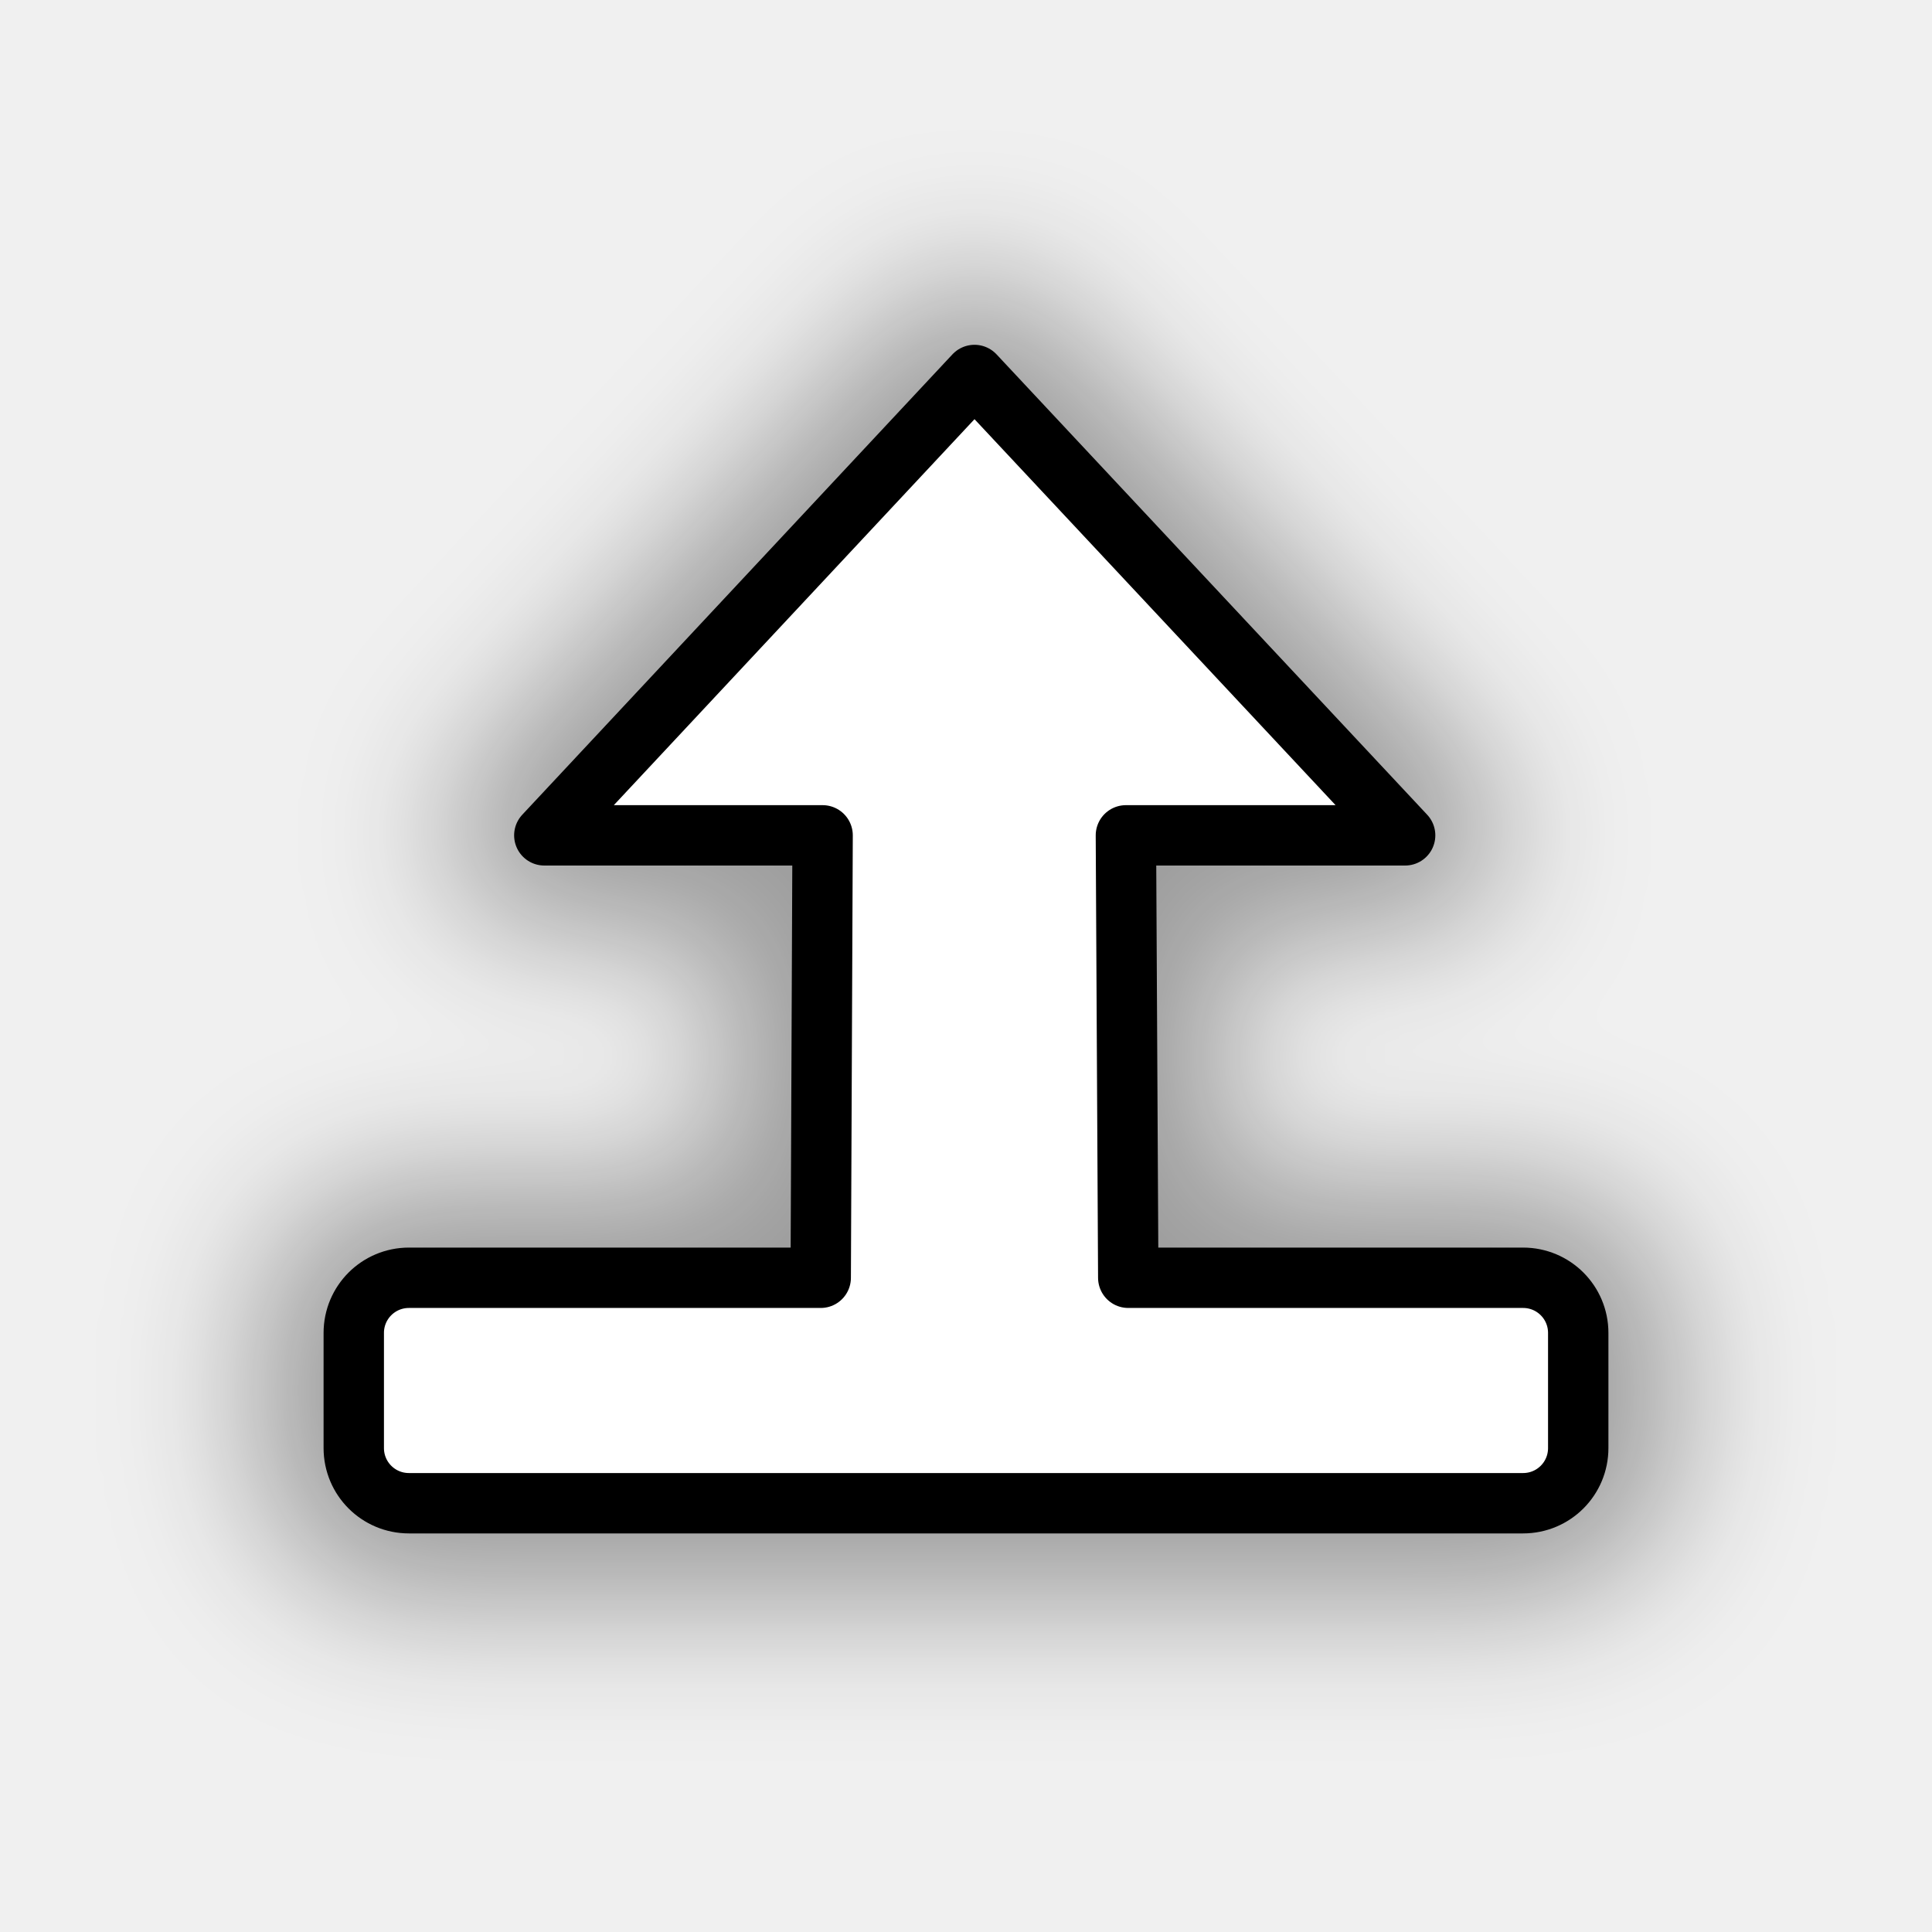
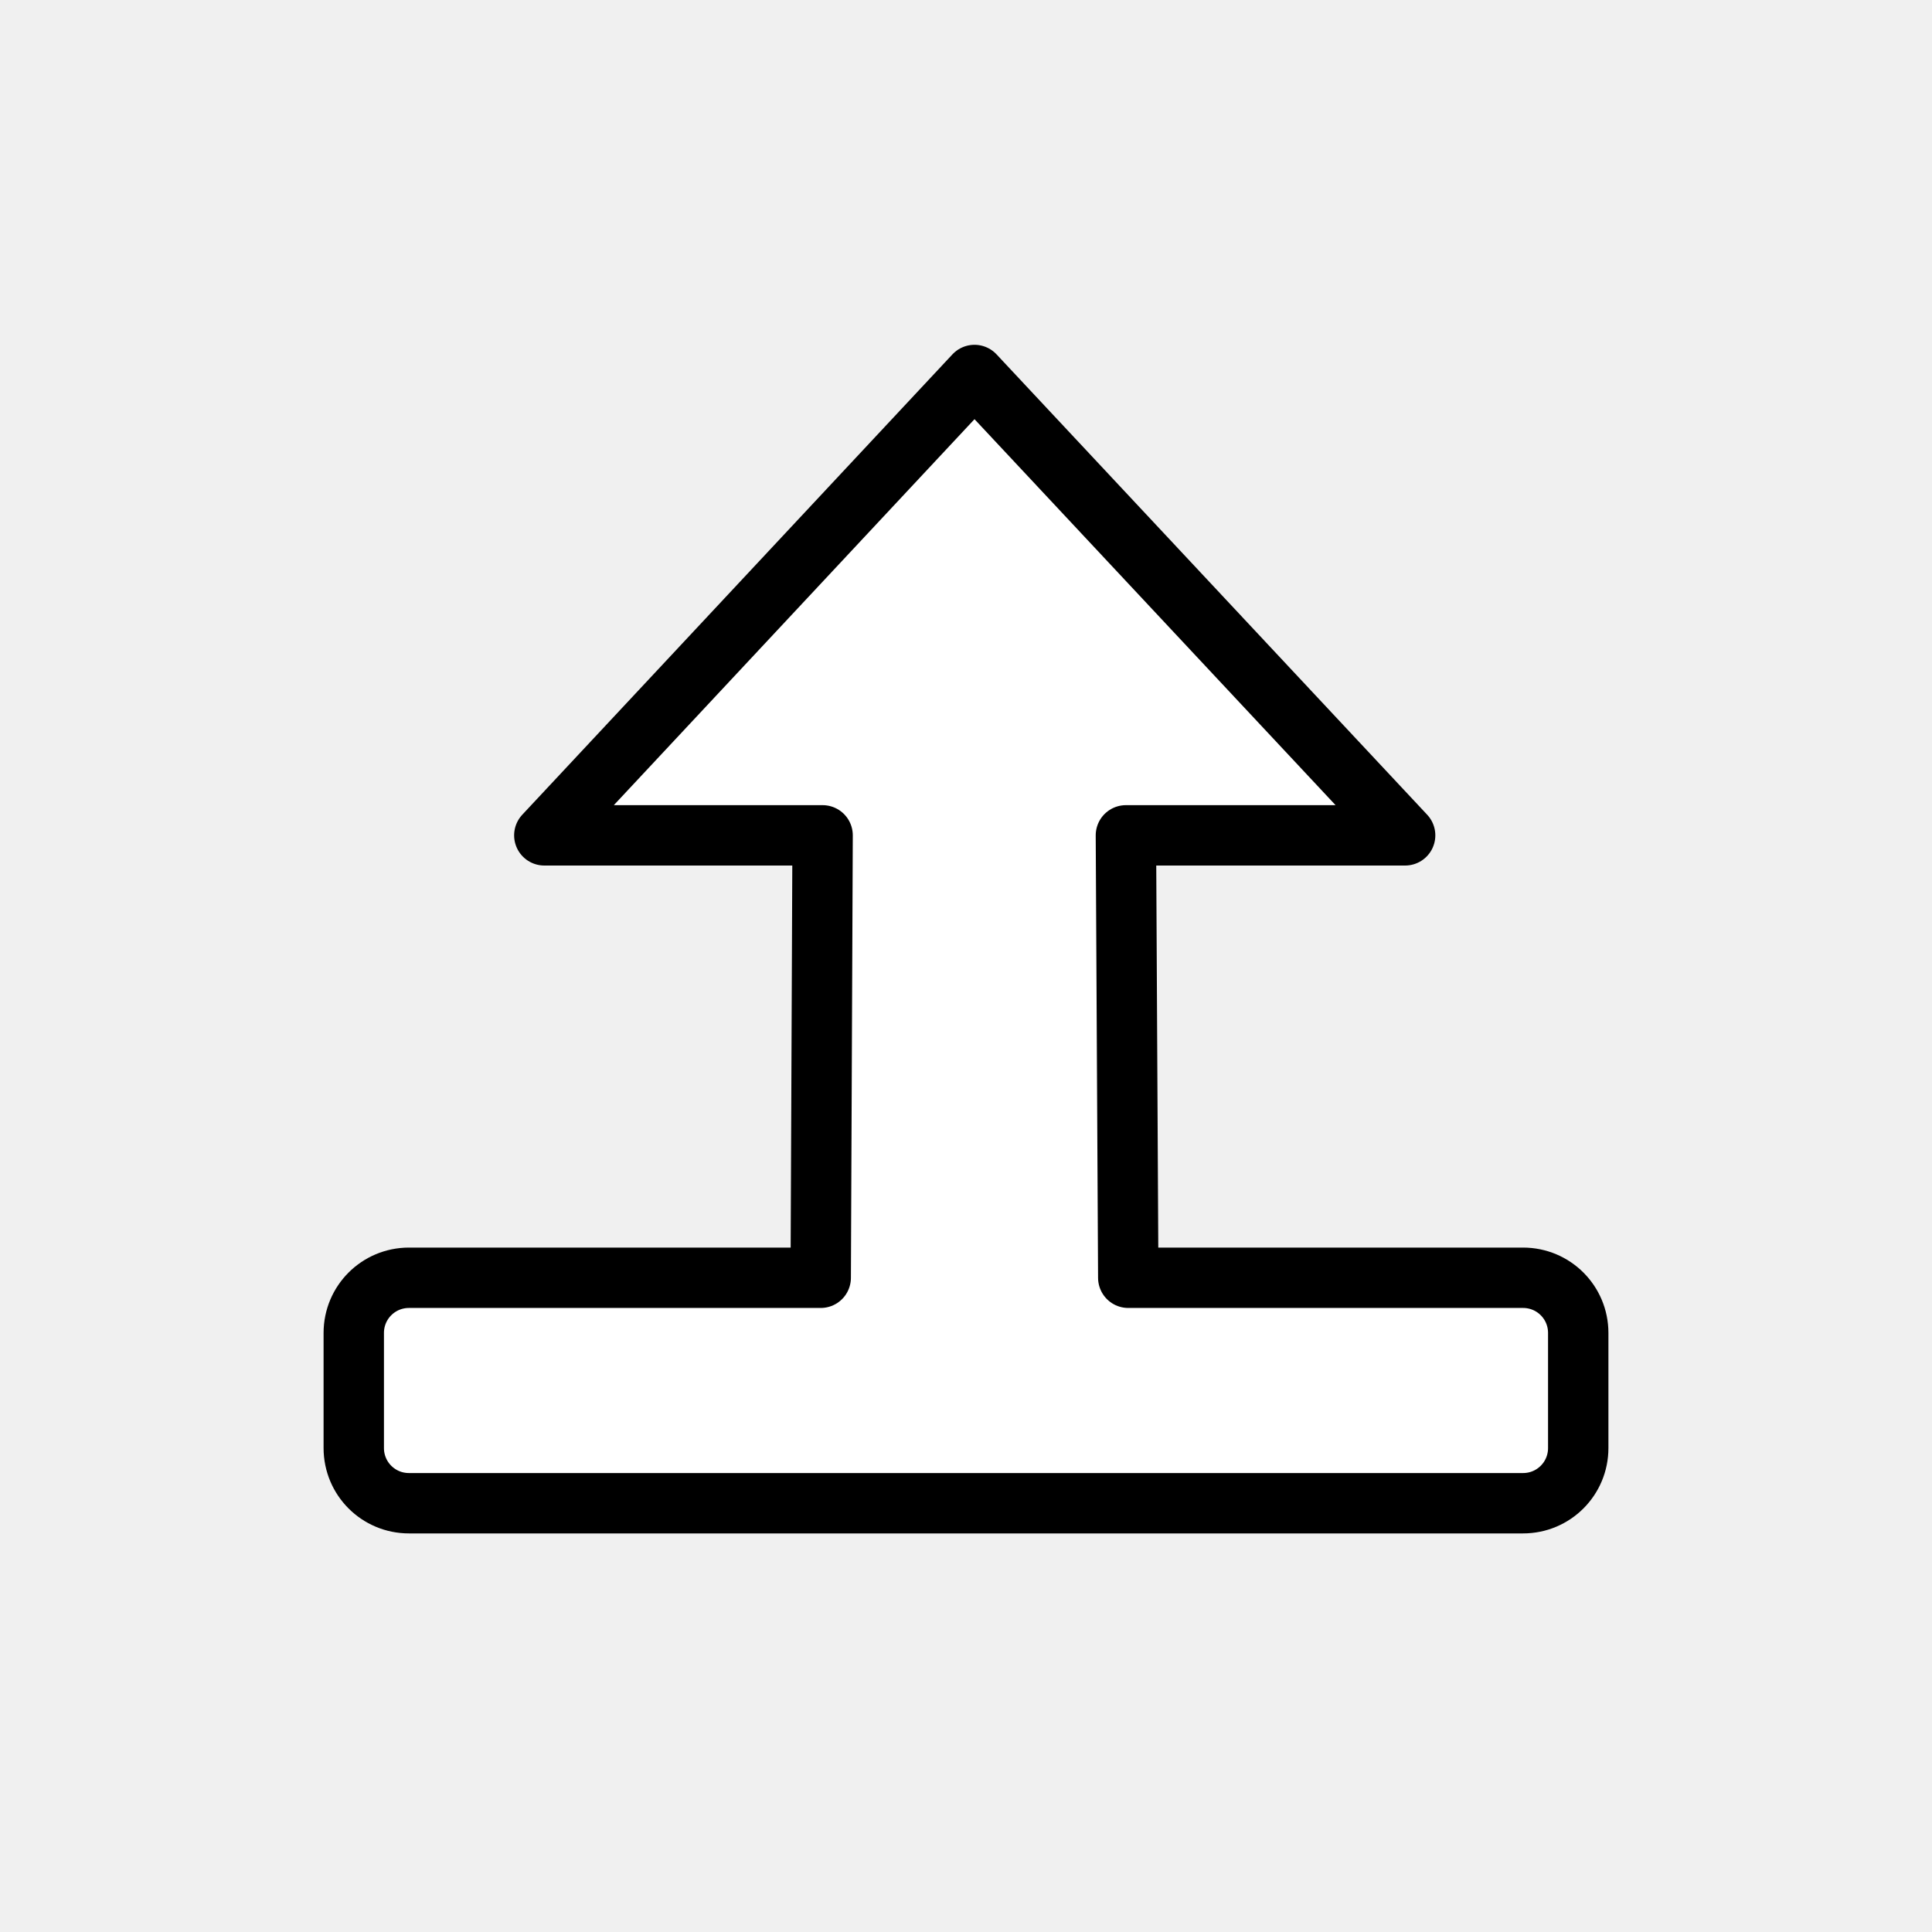
- <svg xmlns="http://www.w3.org/2000/svg" xmlns:xlink="http://www.w3.org/1999/xlink" width="128" height="128" id="svg3999" version="1.1">
-   <defs id="defs4001">
-     <filter id="filter3762" x="-0.127" width="1.255" y="-0.137" height="1.274">
-       <feGaussianBlur stdDeviation="4.795" id="feGaussianBlur3764" />
-     </filter>
-   </defs>
+ <svg xmlns="http://www.w3.org/2000/svg" width="128" height="128" id="svg3999" version="1.1">
+   <defs id="defs4001" />
  <g id="layer1" transform="translate(0,-924.3622)">
    <g id="layer1-9" transform="matrix(1.177462,0,0,1.177462,-144.0686,-147.6169)">
      <g id="g4528">
        <g id="g4524-8" transform="matrix(0,1,-1,0,1055.523,923.2685)" />
      </g>
    </g>
-     <path xlink:href="#path2989" style="opacity:0.35;fill:#000000;fill-opacity:1;stroke:none;filter:url(#filter3762)" id="path3760" d="m 64.684,942.689 a 6.518,6.518 0 0 0 -4.883,2.066 l -28.5,30.5 a 6.518,6.518 0 0 0 4.762,10.967 l 11.893,0 -0.068,16.277 -20.793,0 c -5.527,0 -10.174,4.647 -10.174,10.174 l 0,7.625 c 0,5.527 4.647,10.174 10.174,10.174 l 73.812,0 c 5.527,0 10.174,-4.647 10.174,-10.174 l 0,-7.625 c 0,-5.527 -4.647,-10.174 -10.174,-10.174 l -19.674,0 -0.086,-16.277 11.947,0 a 6.518,6.518 0 0 0 4.76,-10.969 l -28.531,-30.5 a 6.518,6.518 0 0 0 -4.639,-2.064 z" />
    <path style="fill:#ffffff;fill-opacity:1;stroke:#000000;stroke-width:4;stroke-linejoin:round;stroke-miterlimit:4;stroke-opacity:1;stroke-dasharray:none;stroke-dashoffset:0" d="m 64.562,949.206 -28.5,30.5 18.438,0 -0.125,29.312 -27.281,0 c -2.024,0 -3.656,1.632 -3.656,3.656 l 0,7.625 c 0,2.024 1.632,3.656 3.656,3.656 l 73.812,0 c 2.024,0 3.656,-1.632 3.656,-3.656 l 0,-7.625 c 0,-2.024 -1.632,-3.656 -3.656,-3.656 l -26.156,0 -0.156,-29.312 18.5,0 -28.531,-30.5 z" id="path2989" />
  </g>
</svg>
